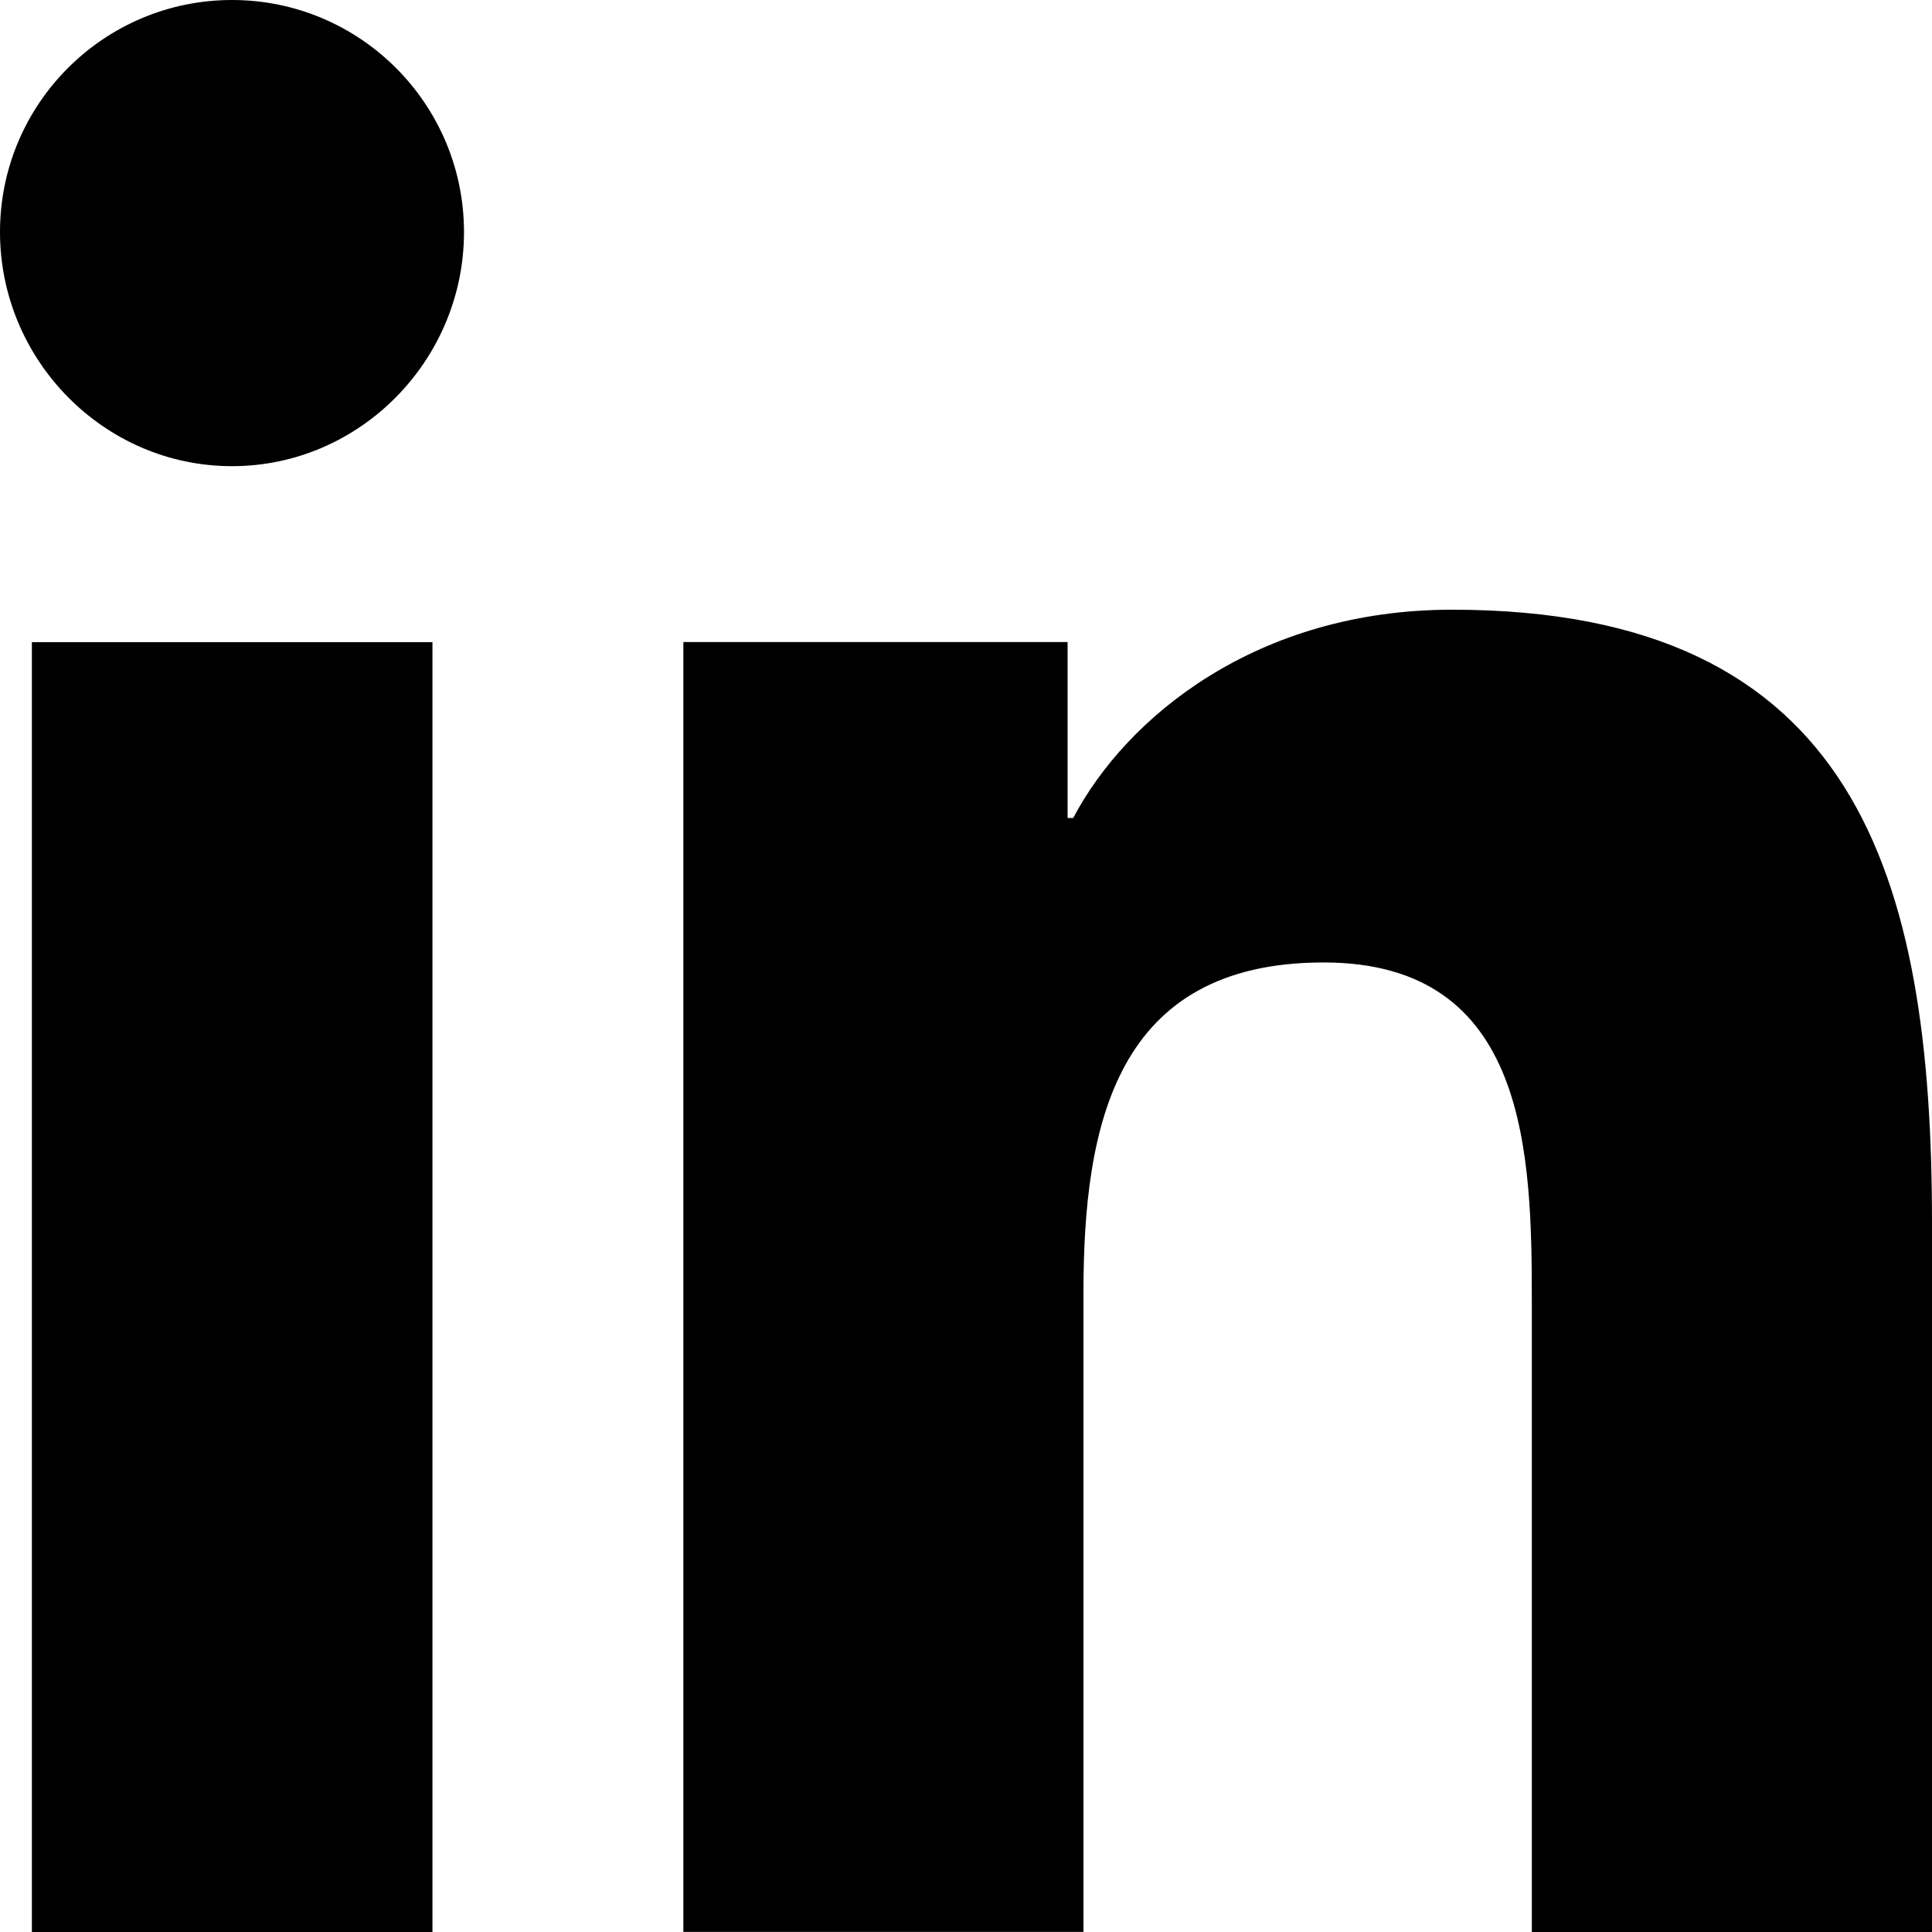
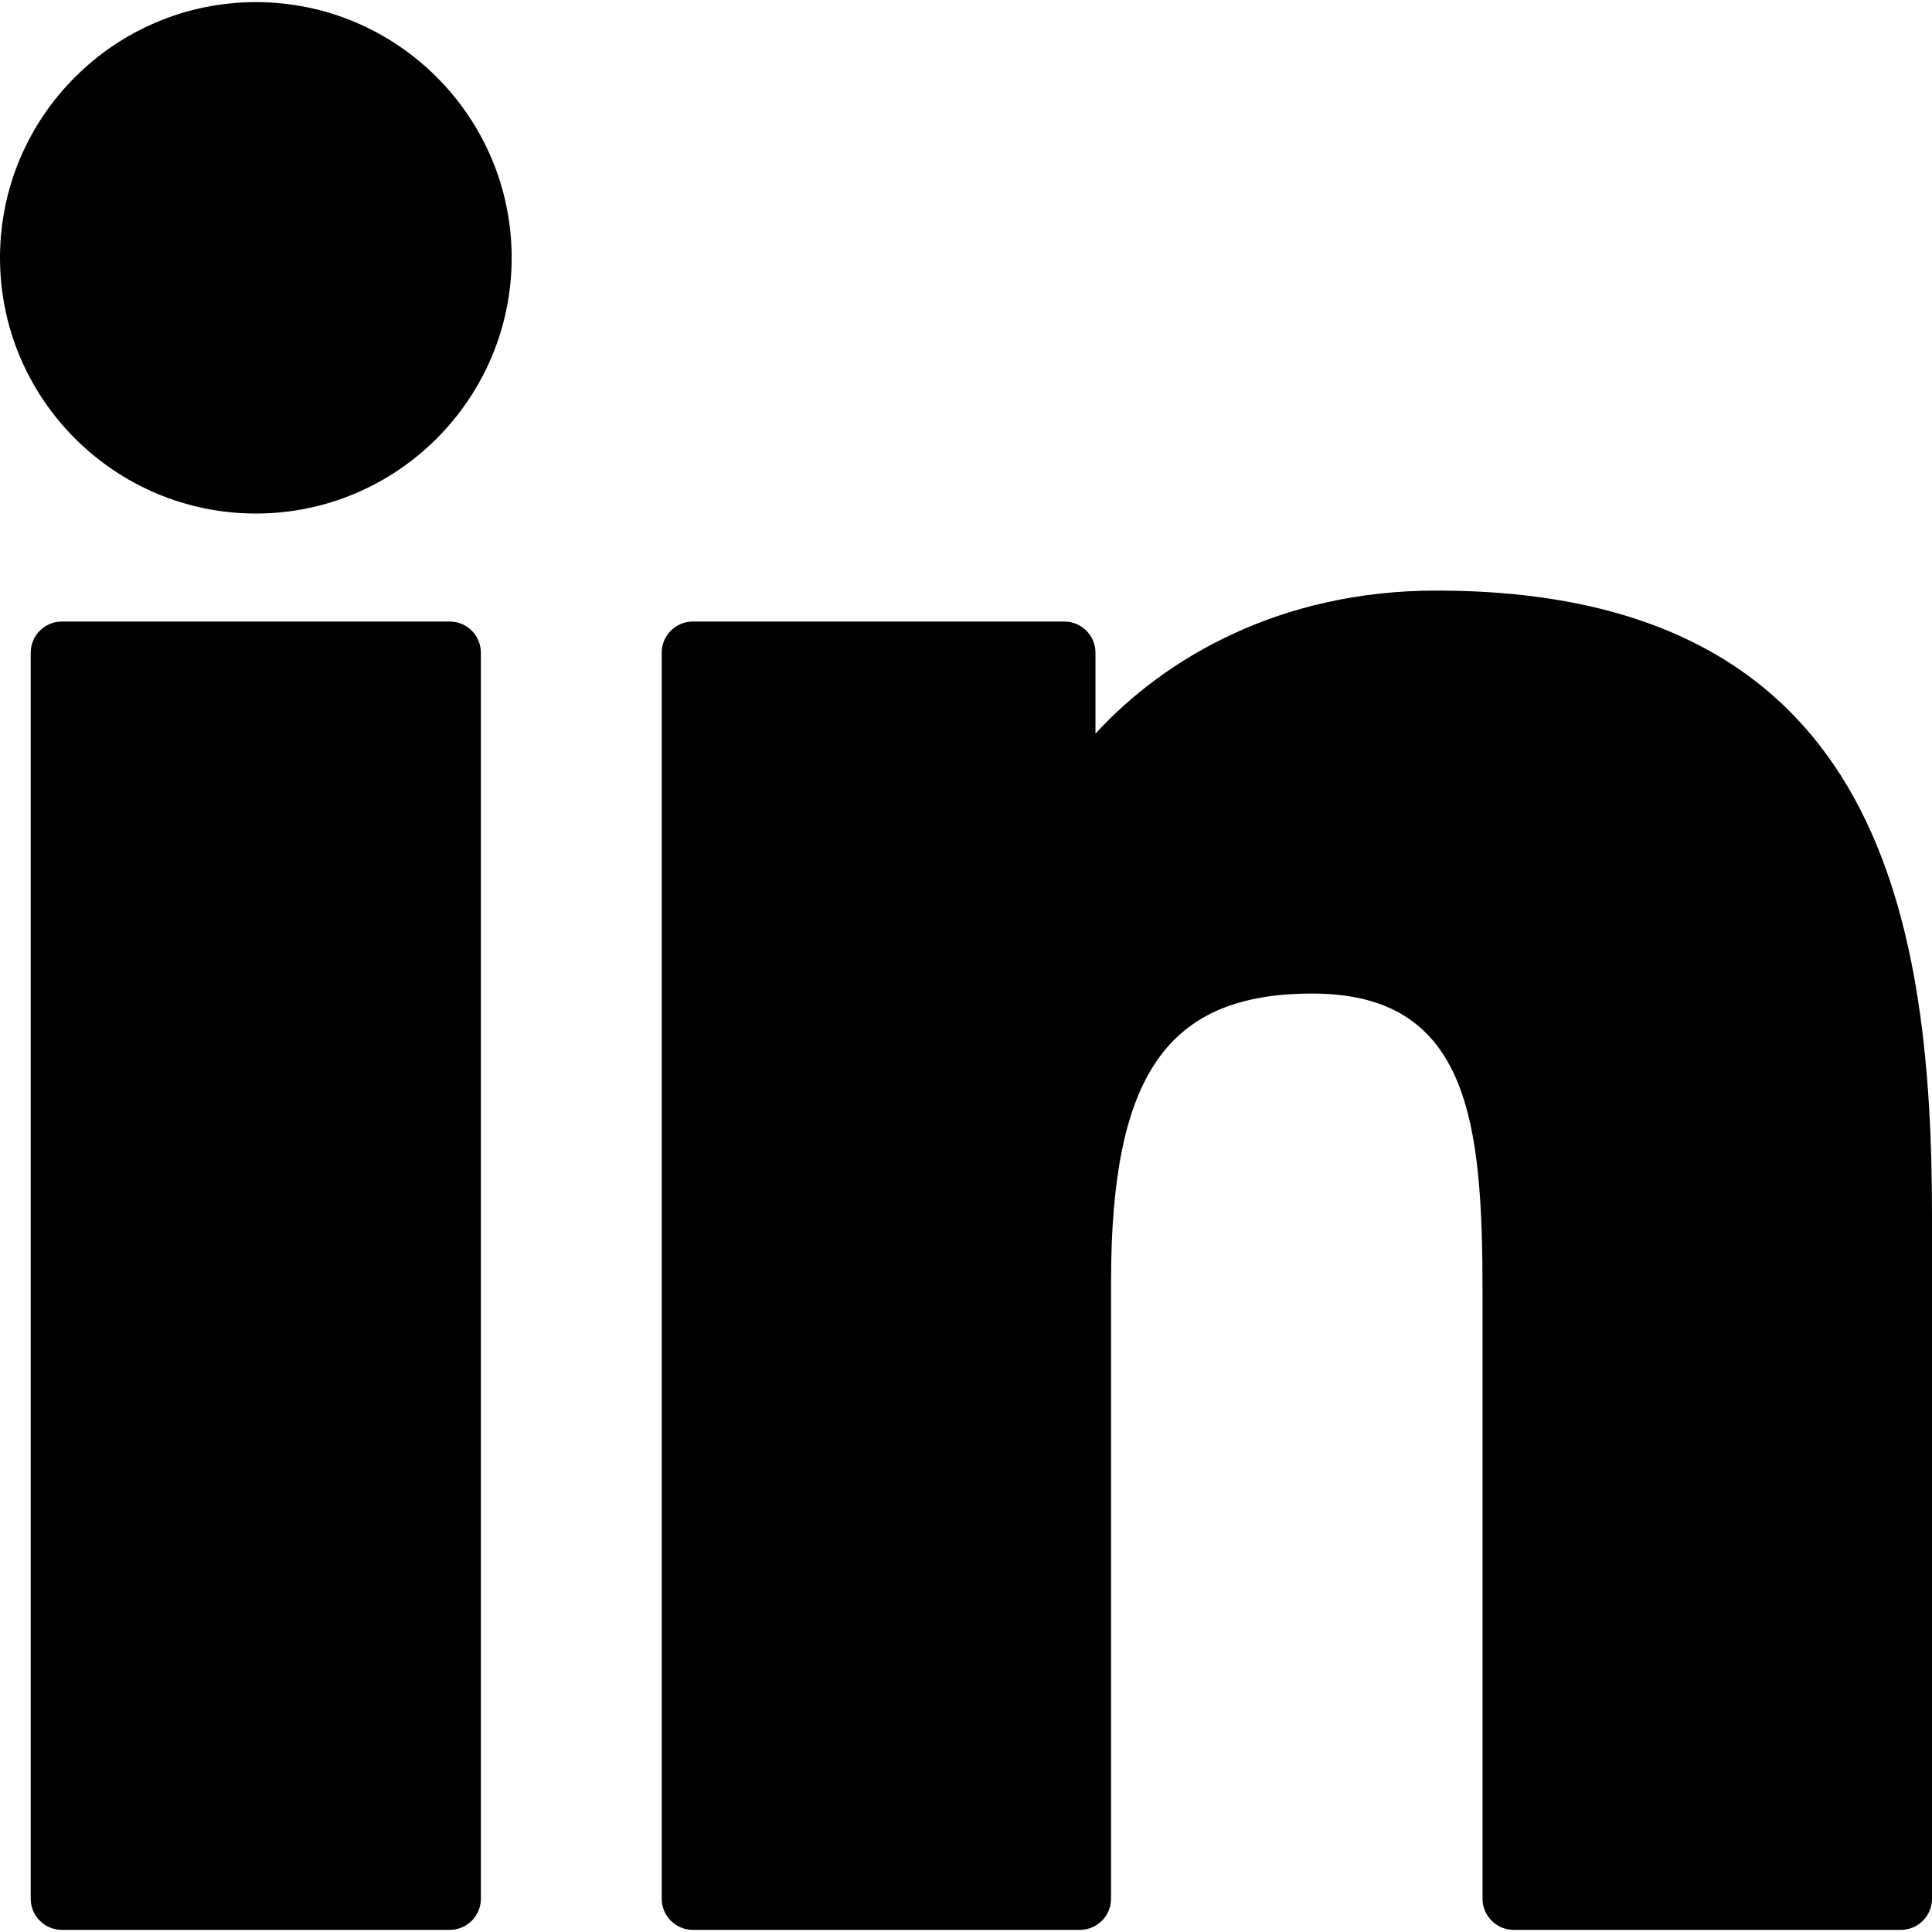
- <svg xmlns="http://www.w3.org/2000/svg" id="Bold" enable-background="new 0 0 24 24" height="512" viewBox="0 0 24 24" width="512">
-   <path d="m23.994 24v-.001h.006v-8.802c0-4.306-.927-7.623-5.961-7.623-2.42 0-4.044 1.328-4.707 2.587h-.07v-2.185h-4.773v16.023h4.97v-7.934c0-2.089.396-4.109 2.983-4.109 2.549 0 2.587 2.384 2.587 4.243v7.801z" />
-   <path d="m.396 7.977h4.976v16.023h-4.976z" />
-   <path d="m2.882 0c-1.591 0-2.882 1.291-2.882 2.882s1.291 2.909 2.882 2.909 2.882-1.318 2.882-2.909c-.001-1.591-1.292-2.882-2.882-2.882z" />
+ <svg xmlns="http://www.w3.org/2000/svg" version="1.1" id="Layer_1" x="0px" y="0px" viewBox="0 0 310 310" style="enable-background:new 0 0 310 310;" xml:space="preserve">
+   <g id="XMLID_801_">
+     <path id="XMLID_802_" d="M72.16,99.73H9.927c-2.762,0-5,2.239-5,5v199.928c0,2.762,2.238,5,5,5H72.16c2.762,0,5-2.238,5-5V104.73   C77.16,101.969,74.922,99.73,72.16,99.73z" />
+     <path id="XMLID_803_" d="M41.066,0.341C18.422,0.341,0,18.743,0,41.362C0,63.991,18.422,82.4,41.066,82.4   c22.626,0,41.033-18.41,41.033-41.038C82.1,18.743,63.692,0.341,41.066,0.341z" />
+     <path id="XMLID_804_" d="M230.454,94.761c-24.995,0-43.472,10.745-54.679,22.954V104.73c0-2.761-2.238-5-5-5h-59.599   c-2.762,0-5,2.239-5,5v199.928c0,2.762,2.238,5,5,5h62.097c2.762,0,5-2.238,5-5v-98.918c0-33.333,9.054-46.319,32.29-46.319   c25.306,0,27.317,20.818,27.317,48.034v97.204c0,2.762,2.238,5,5,5H305c2.762,0,5-2.238,5-5V194.995   C310,145.43,300.549,94.761,230.454,94.761z" />
+   </g>
+   <g>
+ </g>
+   <g>
+ </g>
+   <g>
+ </g>
+   <g>
+ </g>
+   <g>
+ </g>
+   <g>
+ </g>
+   <g>
+ </g>
+   <g>
+ </g>
+   <g>
+ </g>
+   <g>
+ </g>
+   <g>
+ </g>
+   <g>
+ </g>
+   <g>
+ </g>
+   <g>
+ </g>
+   <g>
+ </g>
</svg>
